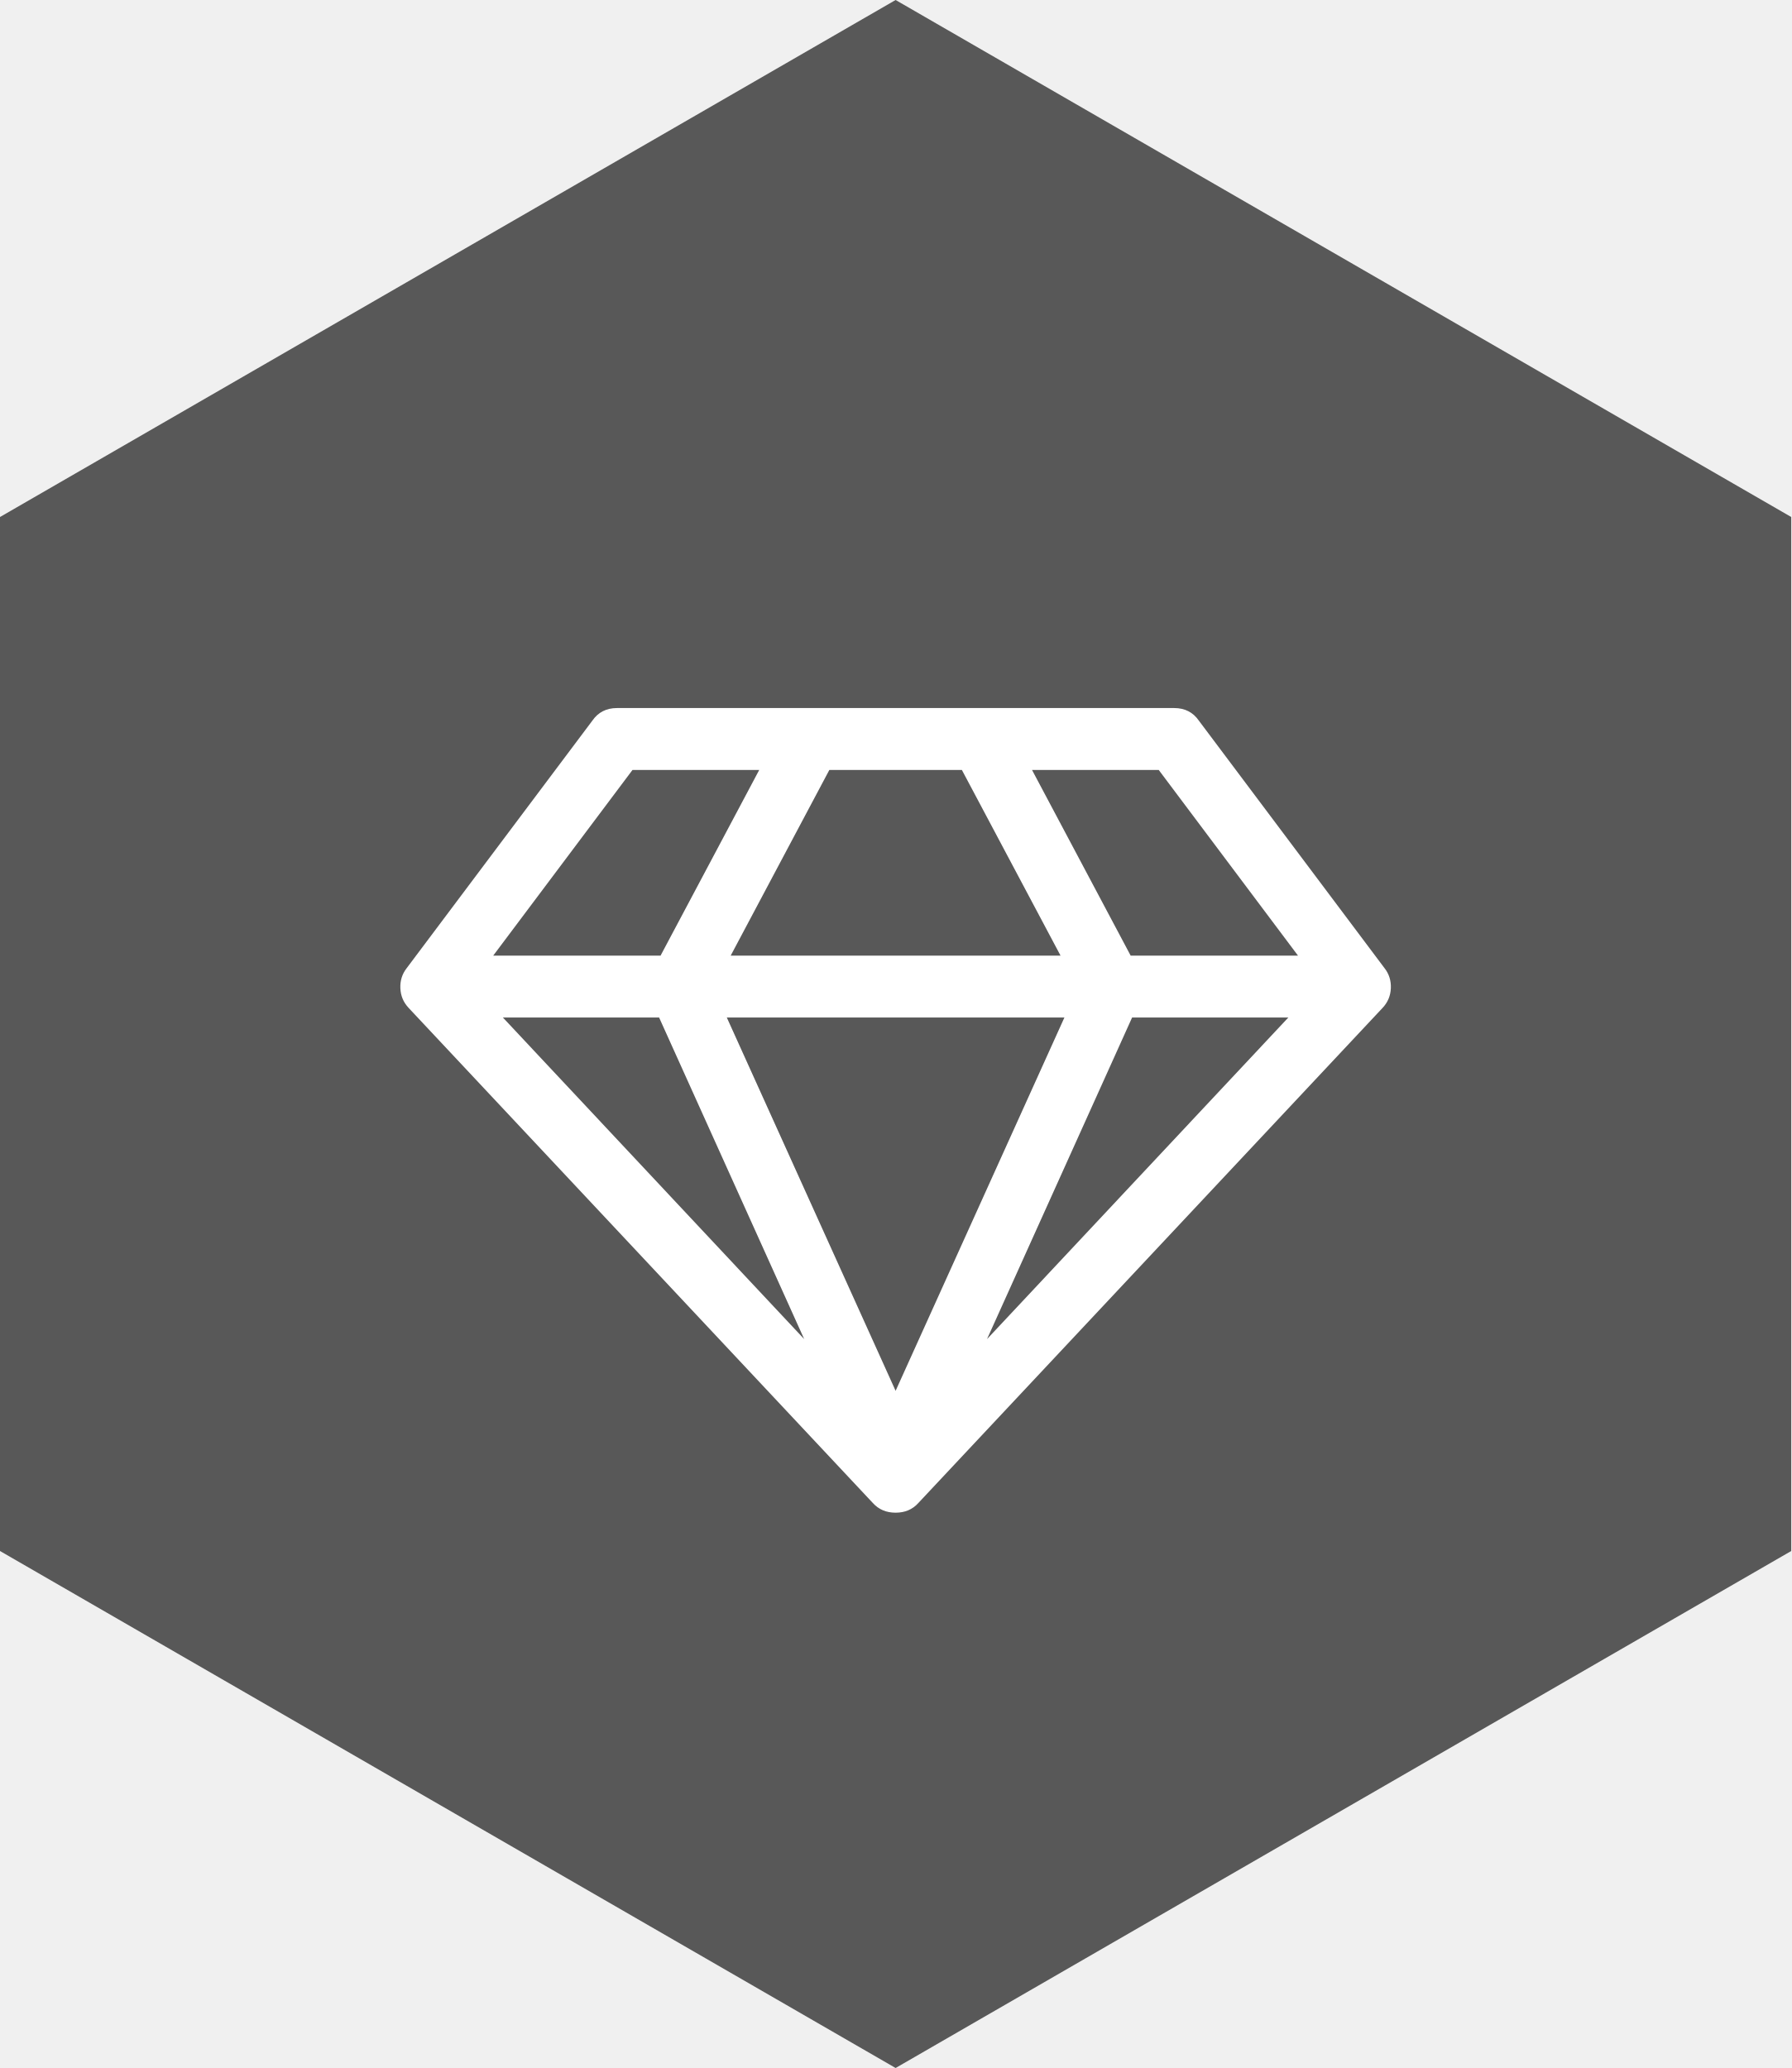
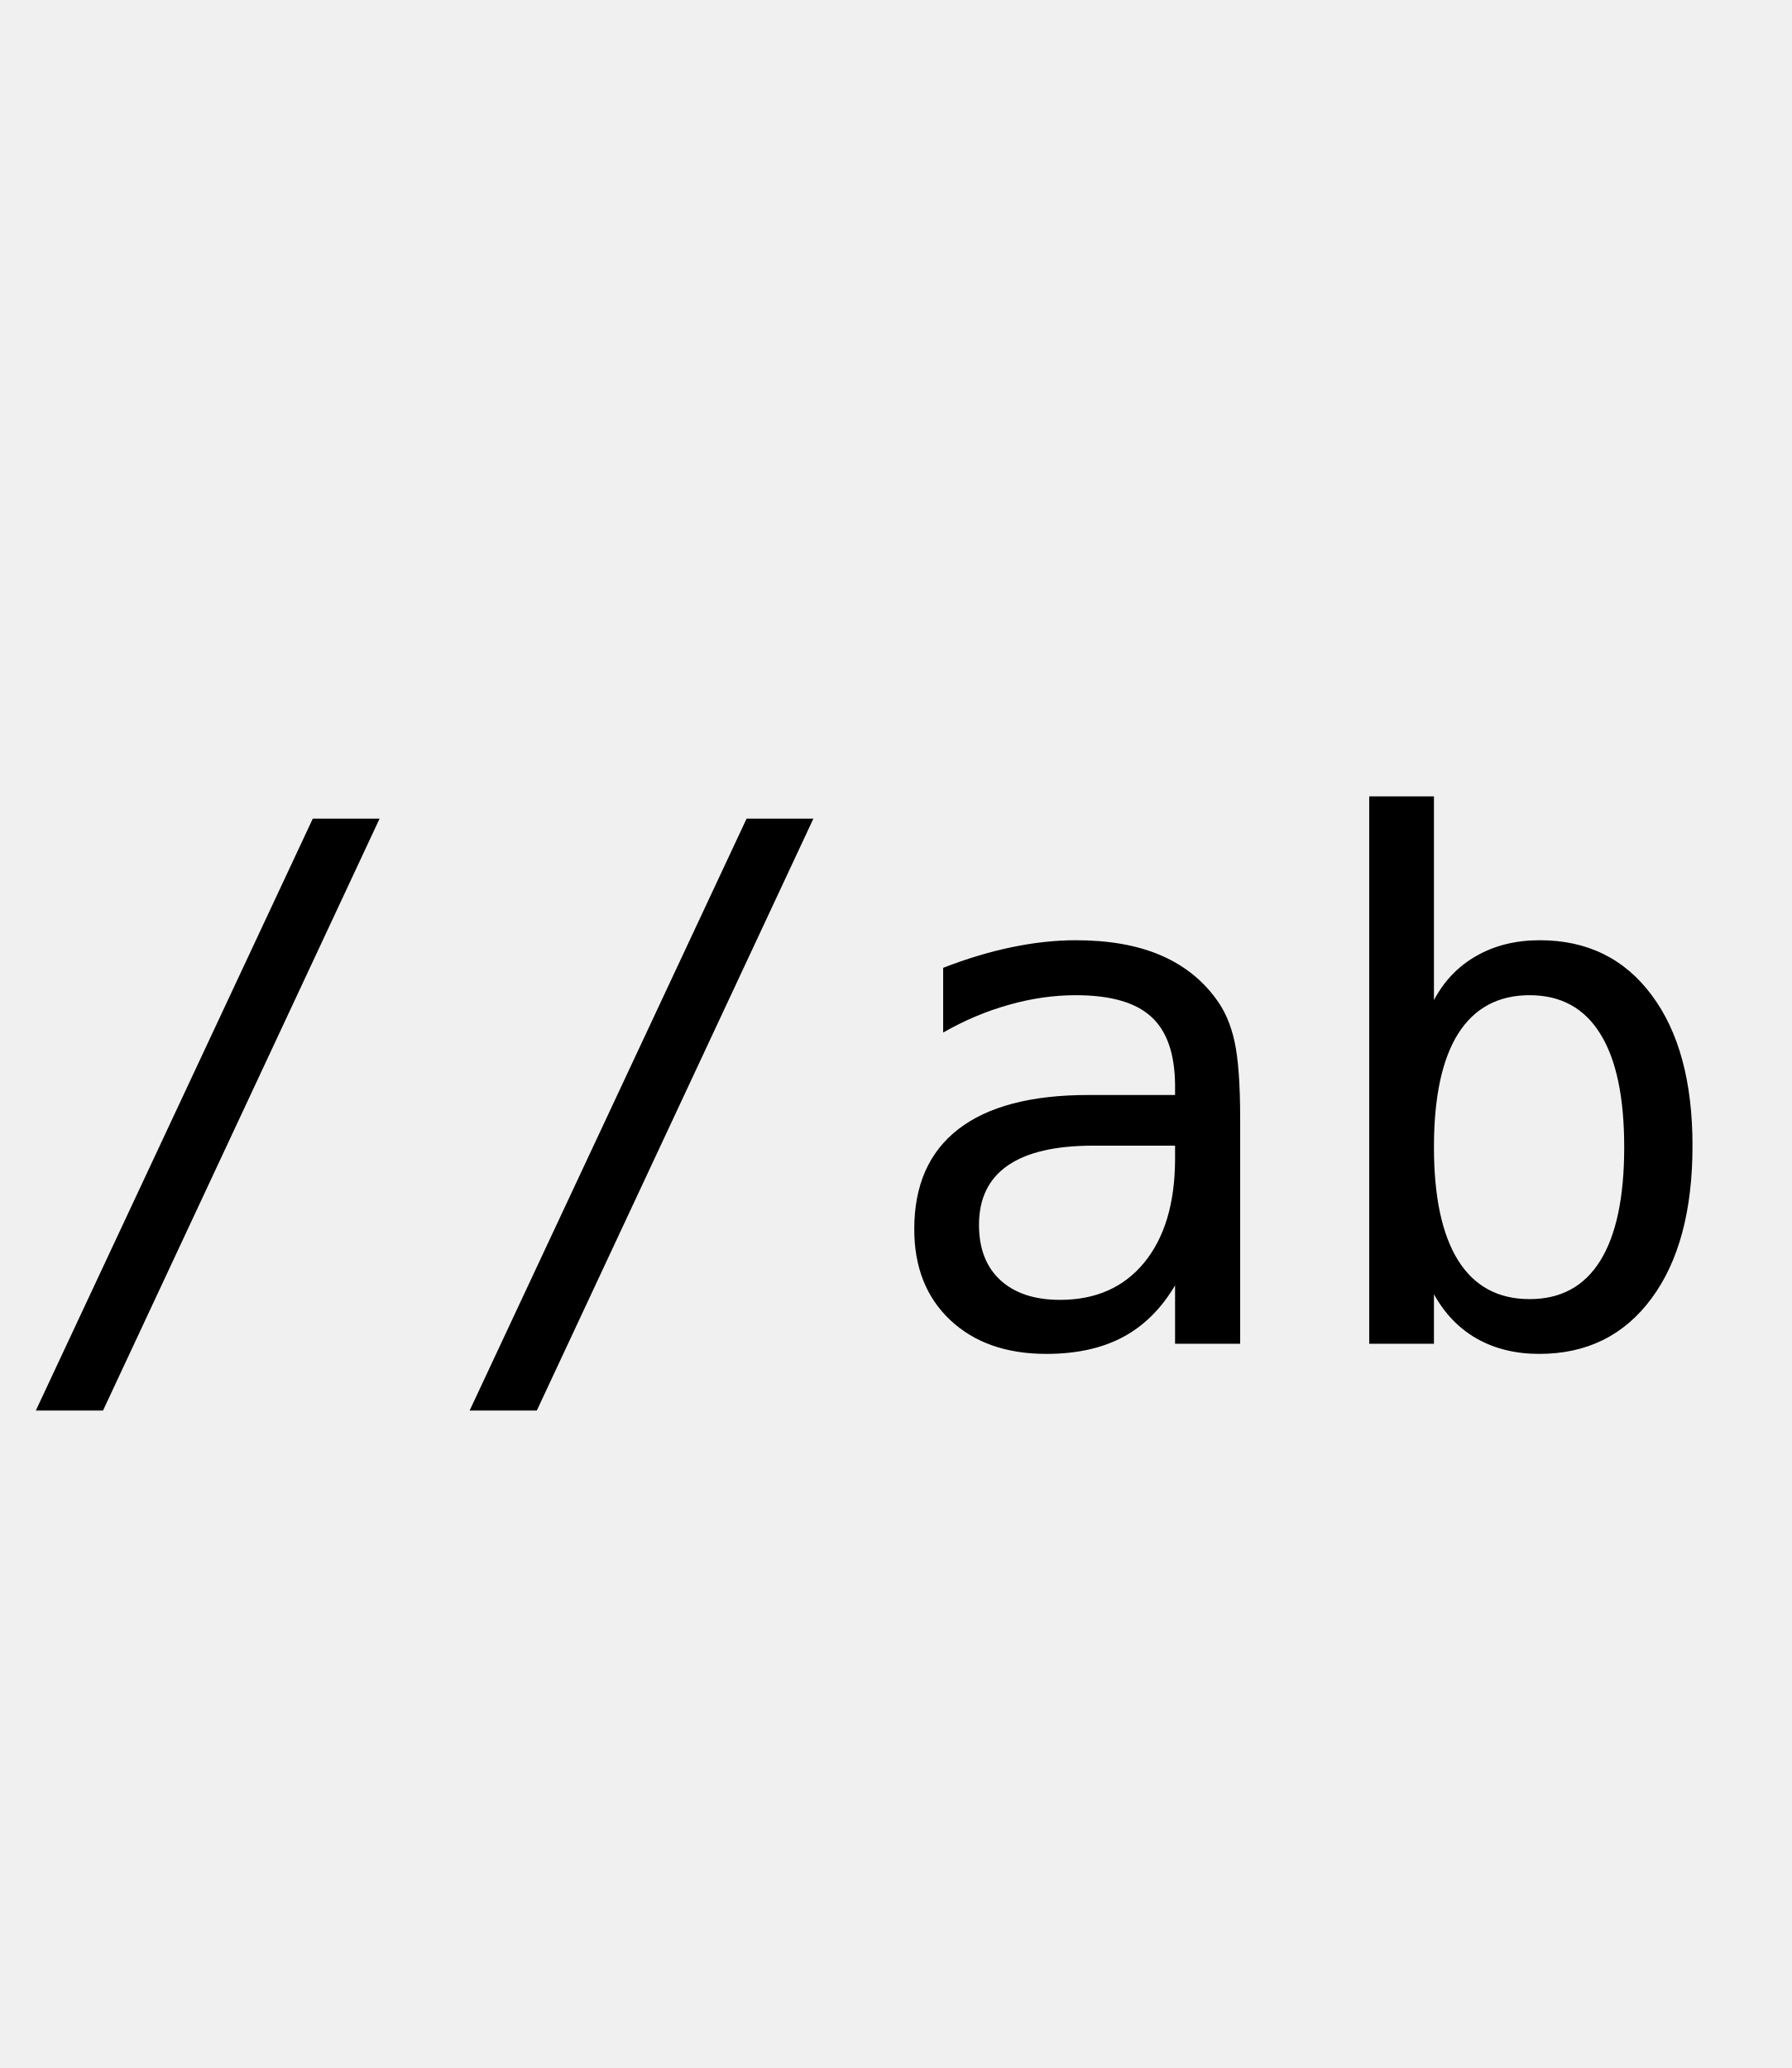
<svg xmlns="http://www.w3.org/2000/svg" version="1.1" id="Layer_1" x="0px" y="0px" width="149.167px" height="172.243px" viewBox="0 0 149.167 172.243" enable-background="new 0 0 149.167 172.243" xml:space="preserve">
-   <polygon fill="#585858" points="149.167,129.183 74.583,172.243 0,129.183 0,43.061 74.583,0 149.167,43.061 " />
-   <path fill="#FFFFFF" d="M41.88,84.75l25.09,26.783L54.889,84.75H41.88z M74.583,115.841L88.64,84.75H60.527L74.583,115.841z   M55.009,79.594l8.217-15.466H52.673l-11.6,15.466H55.009z M82.196,111.533l25.091-26.783h-13.01L82.196,111.533z M60.849,79.594  h27.469l-8.217-15.466H69.065L60.849,79.594z M94.157,79.594h13.936L96.494,64.128H85.942L94.157,79.594z M99.835,60.02  l15.467,20.621c0.376,0.483,0.55,1.04,0.523,1.671c-0.027,0.632-0.257,1.174-0.686,1.632l-38.664,41.243  c-0.483,0.536-1.113,0.804-1.893,0.804c-0.778,0-1.408-0.268-1.892-0.804L34.026,83.944c-0.429-0.457-0.658-1-0.685-1.632  c-0.027-0.631,0.147-1.188,0.523-1.671L49.331,60.02c0.484-0.699,1.168-1.047,2.054-1.047h46.398  C98.667,58.973,99.353,59.322,99.835,60.02z" />
+   <polygon fill="none" points="149.167,129.183 74.583,172.243 0,129.183 0,43.061 74.583,0 149.167,43.061 " />
+   <text transform="matrix(1 0 0 1 0 111.9214)" font-family="'Inconsolata'" font-size="60">//ab</text>
</svg>
